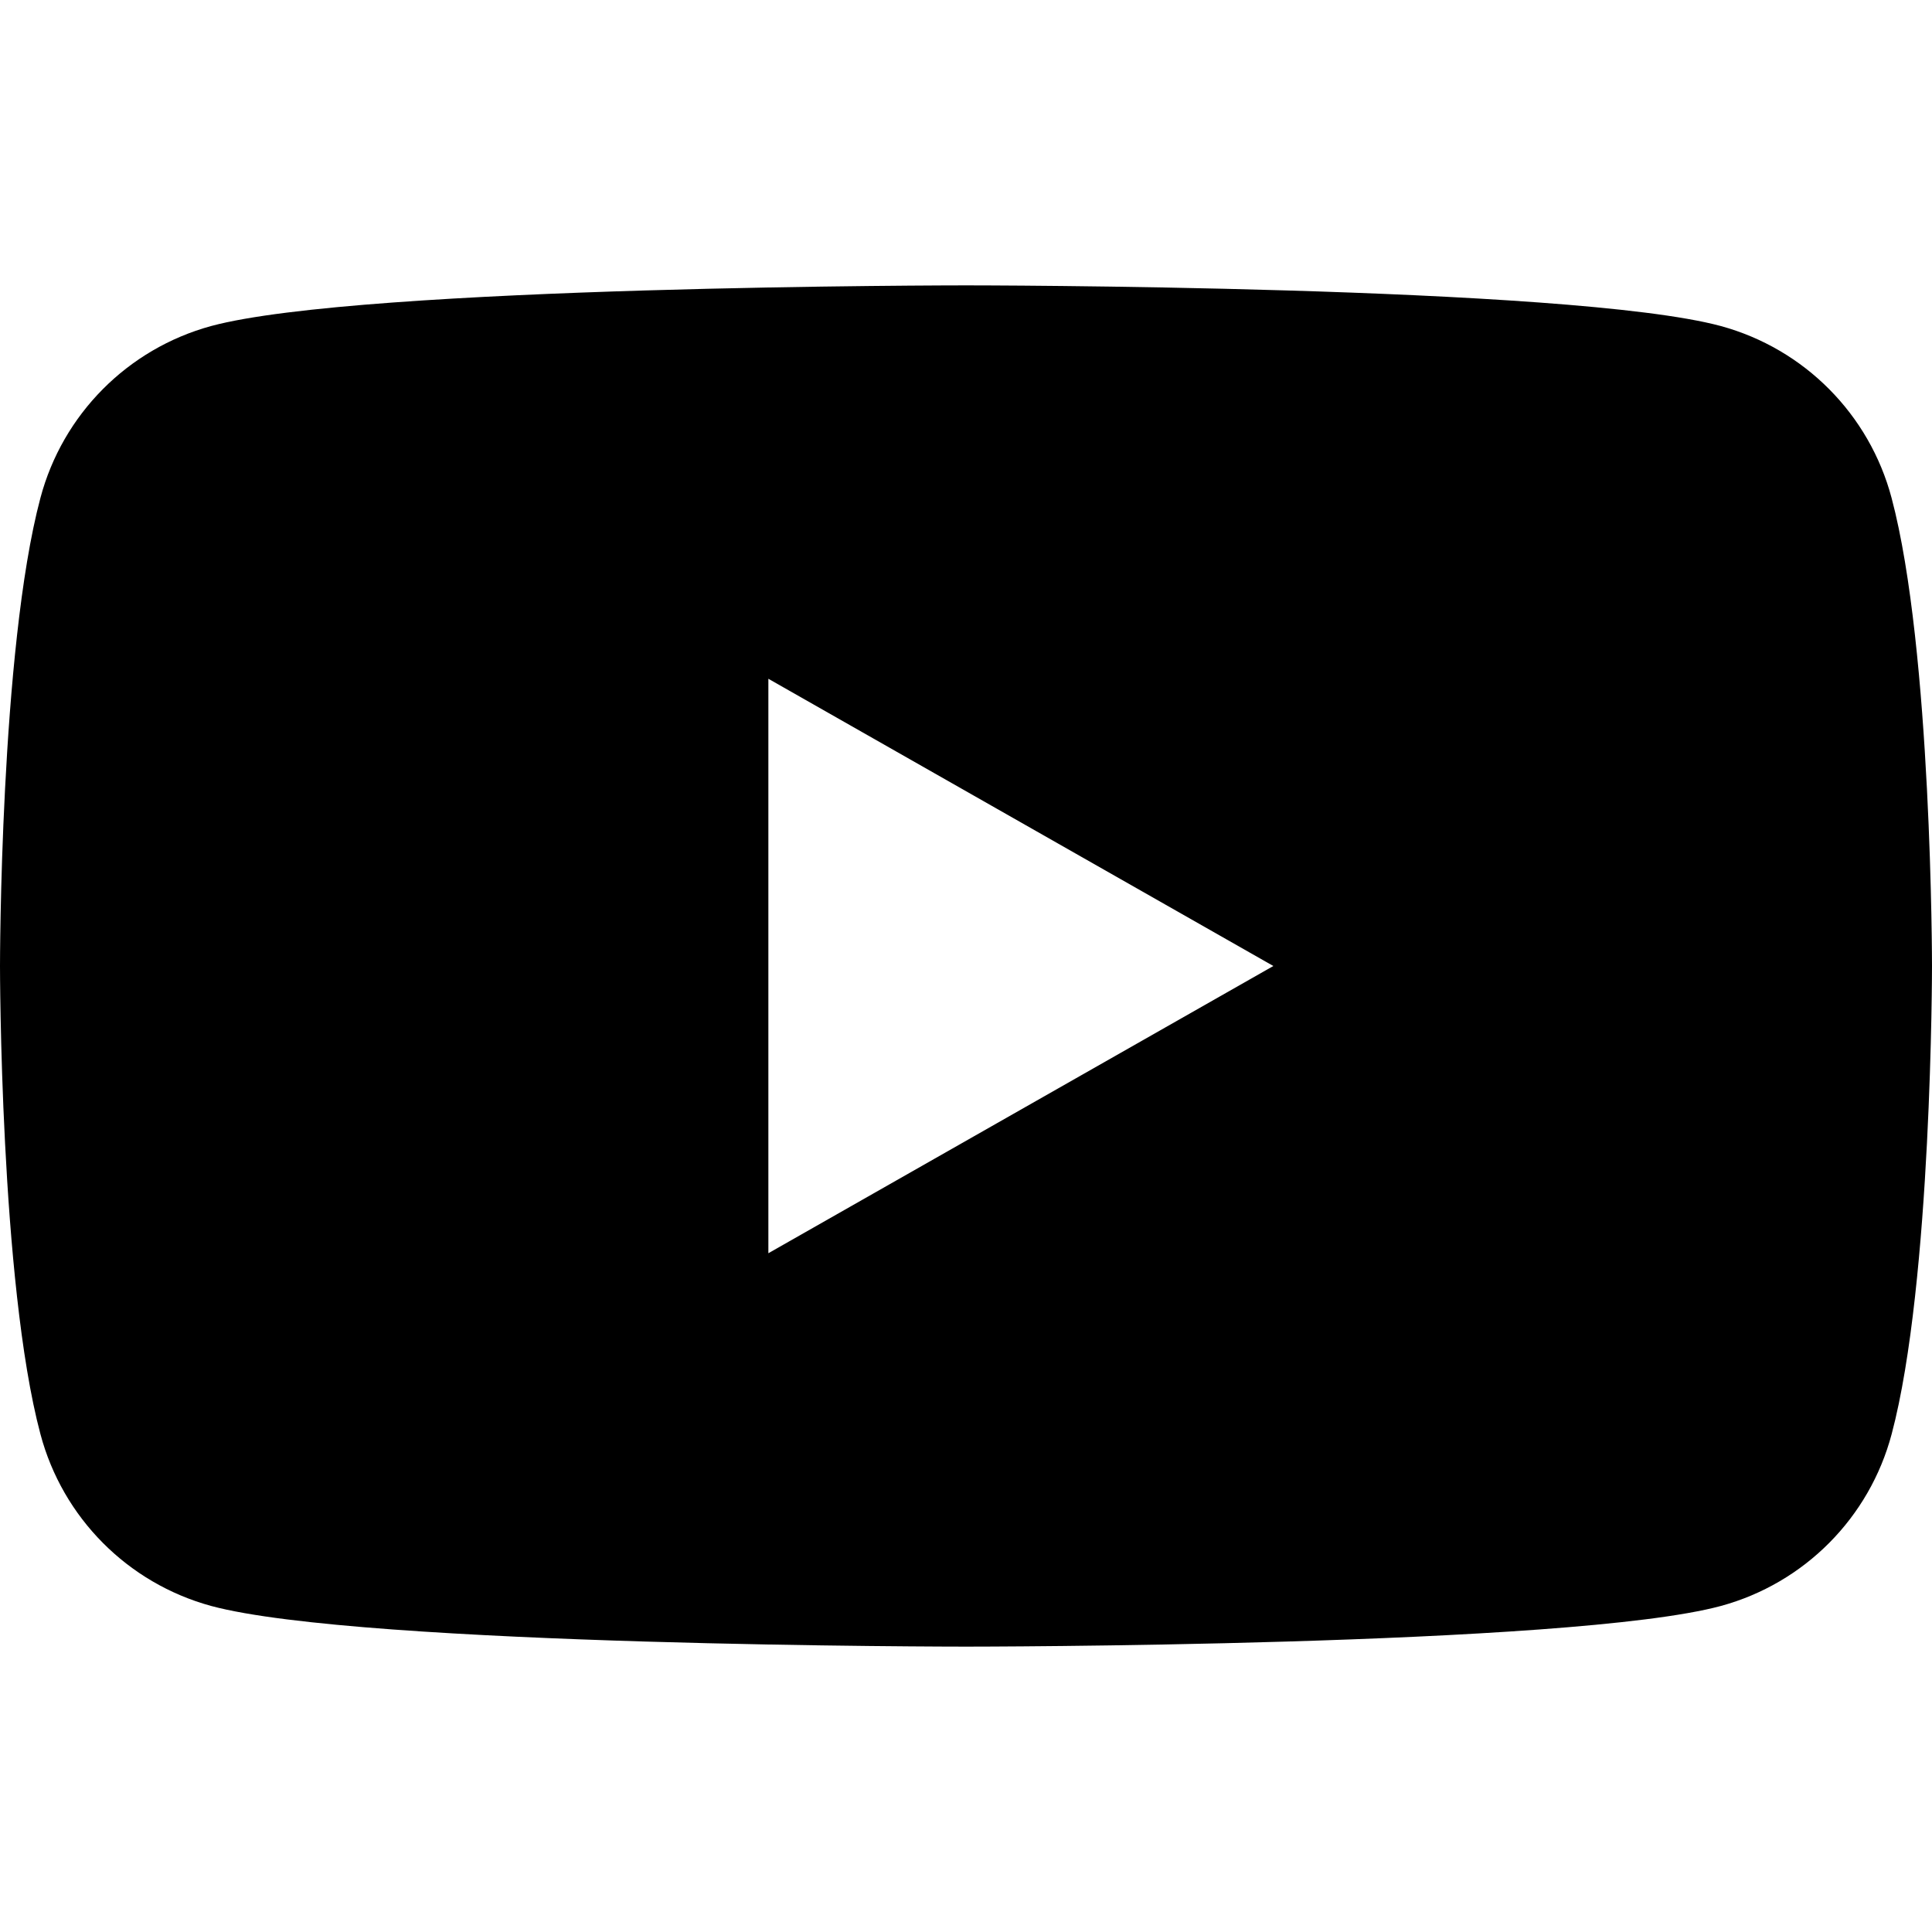
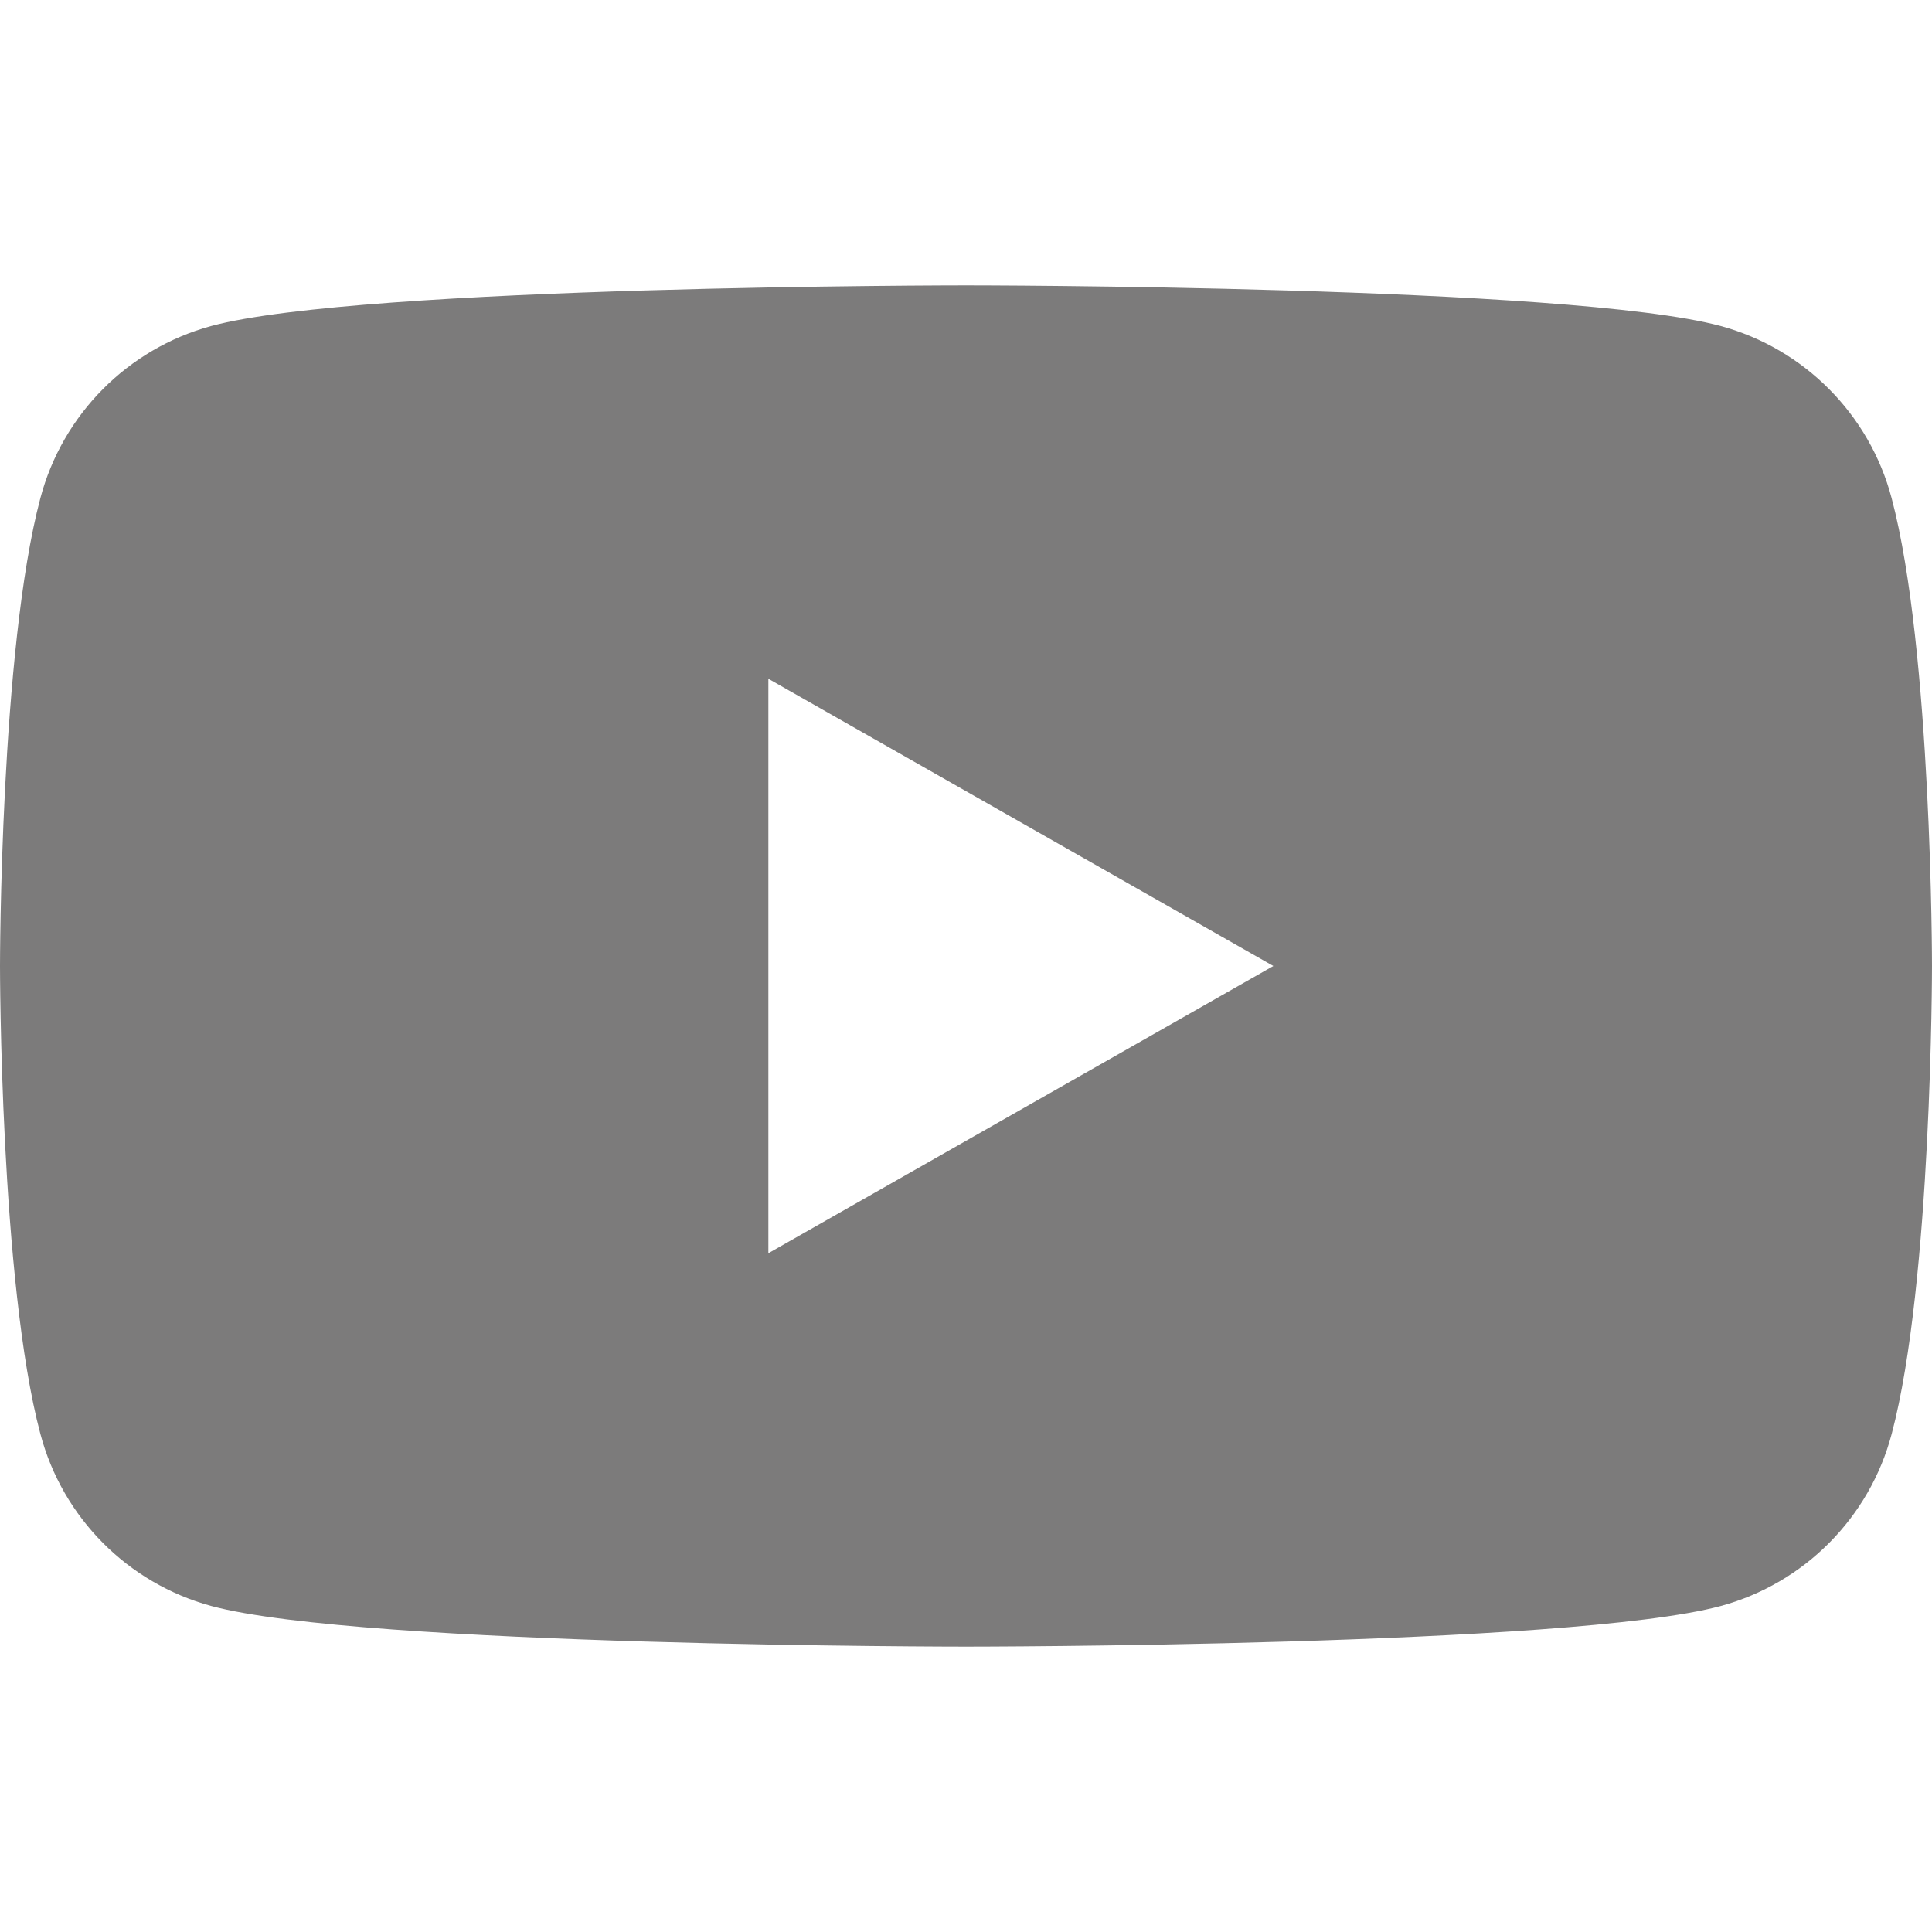
- <svg xmlns="http://www.w3.org/2000/svg" role="img" viewBox="0 0 24 24">
+ <svg xmlns="http://www.w3.org/2000/svg" role="img" viewBox="0 0 24 24" fill="#7C7B7B">
  <path d="M23.498 6.186a3.016 3.016 0 0 0-2.122-2.136C19.505 3.545 12 3.545 12 3.545s-7.505 0-9.377.505A3.017 3.017 0 0 0 .502 6.186C0 8.07 0 12 0 12s0 3.93.502 5.814a3.016 3.016 0 0 0 2.122 2.136c1.871.505 9.376.505 9.376.505s7.505 0 9.377-.505a3.015 3.015 0 0 0 2.122-2.136C24 15.93 24 12 24 12s0-3.93-.502-5.814zM9.545 15.568V8.432L15.818 12l-6.273 3.568z" />
</svg>
